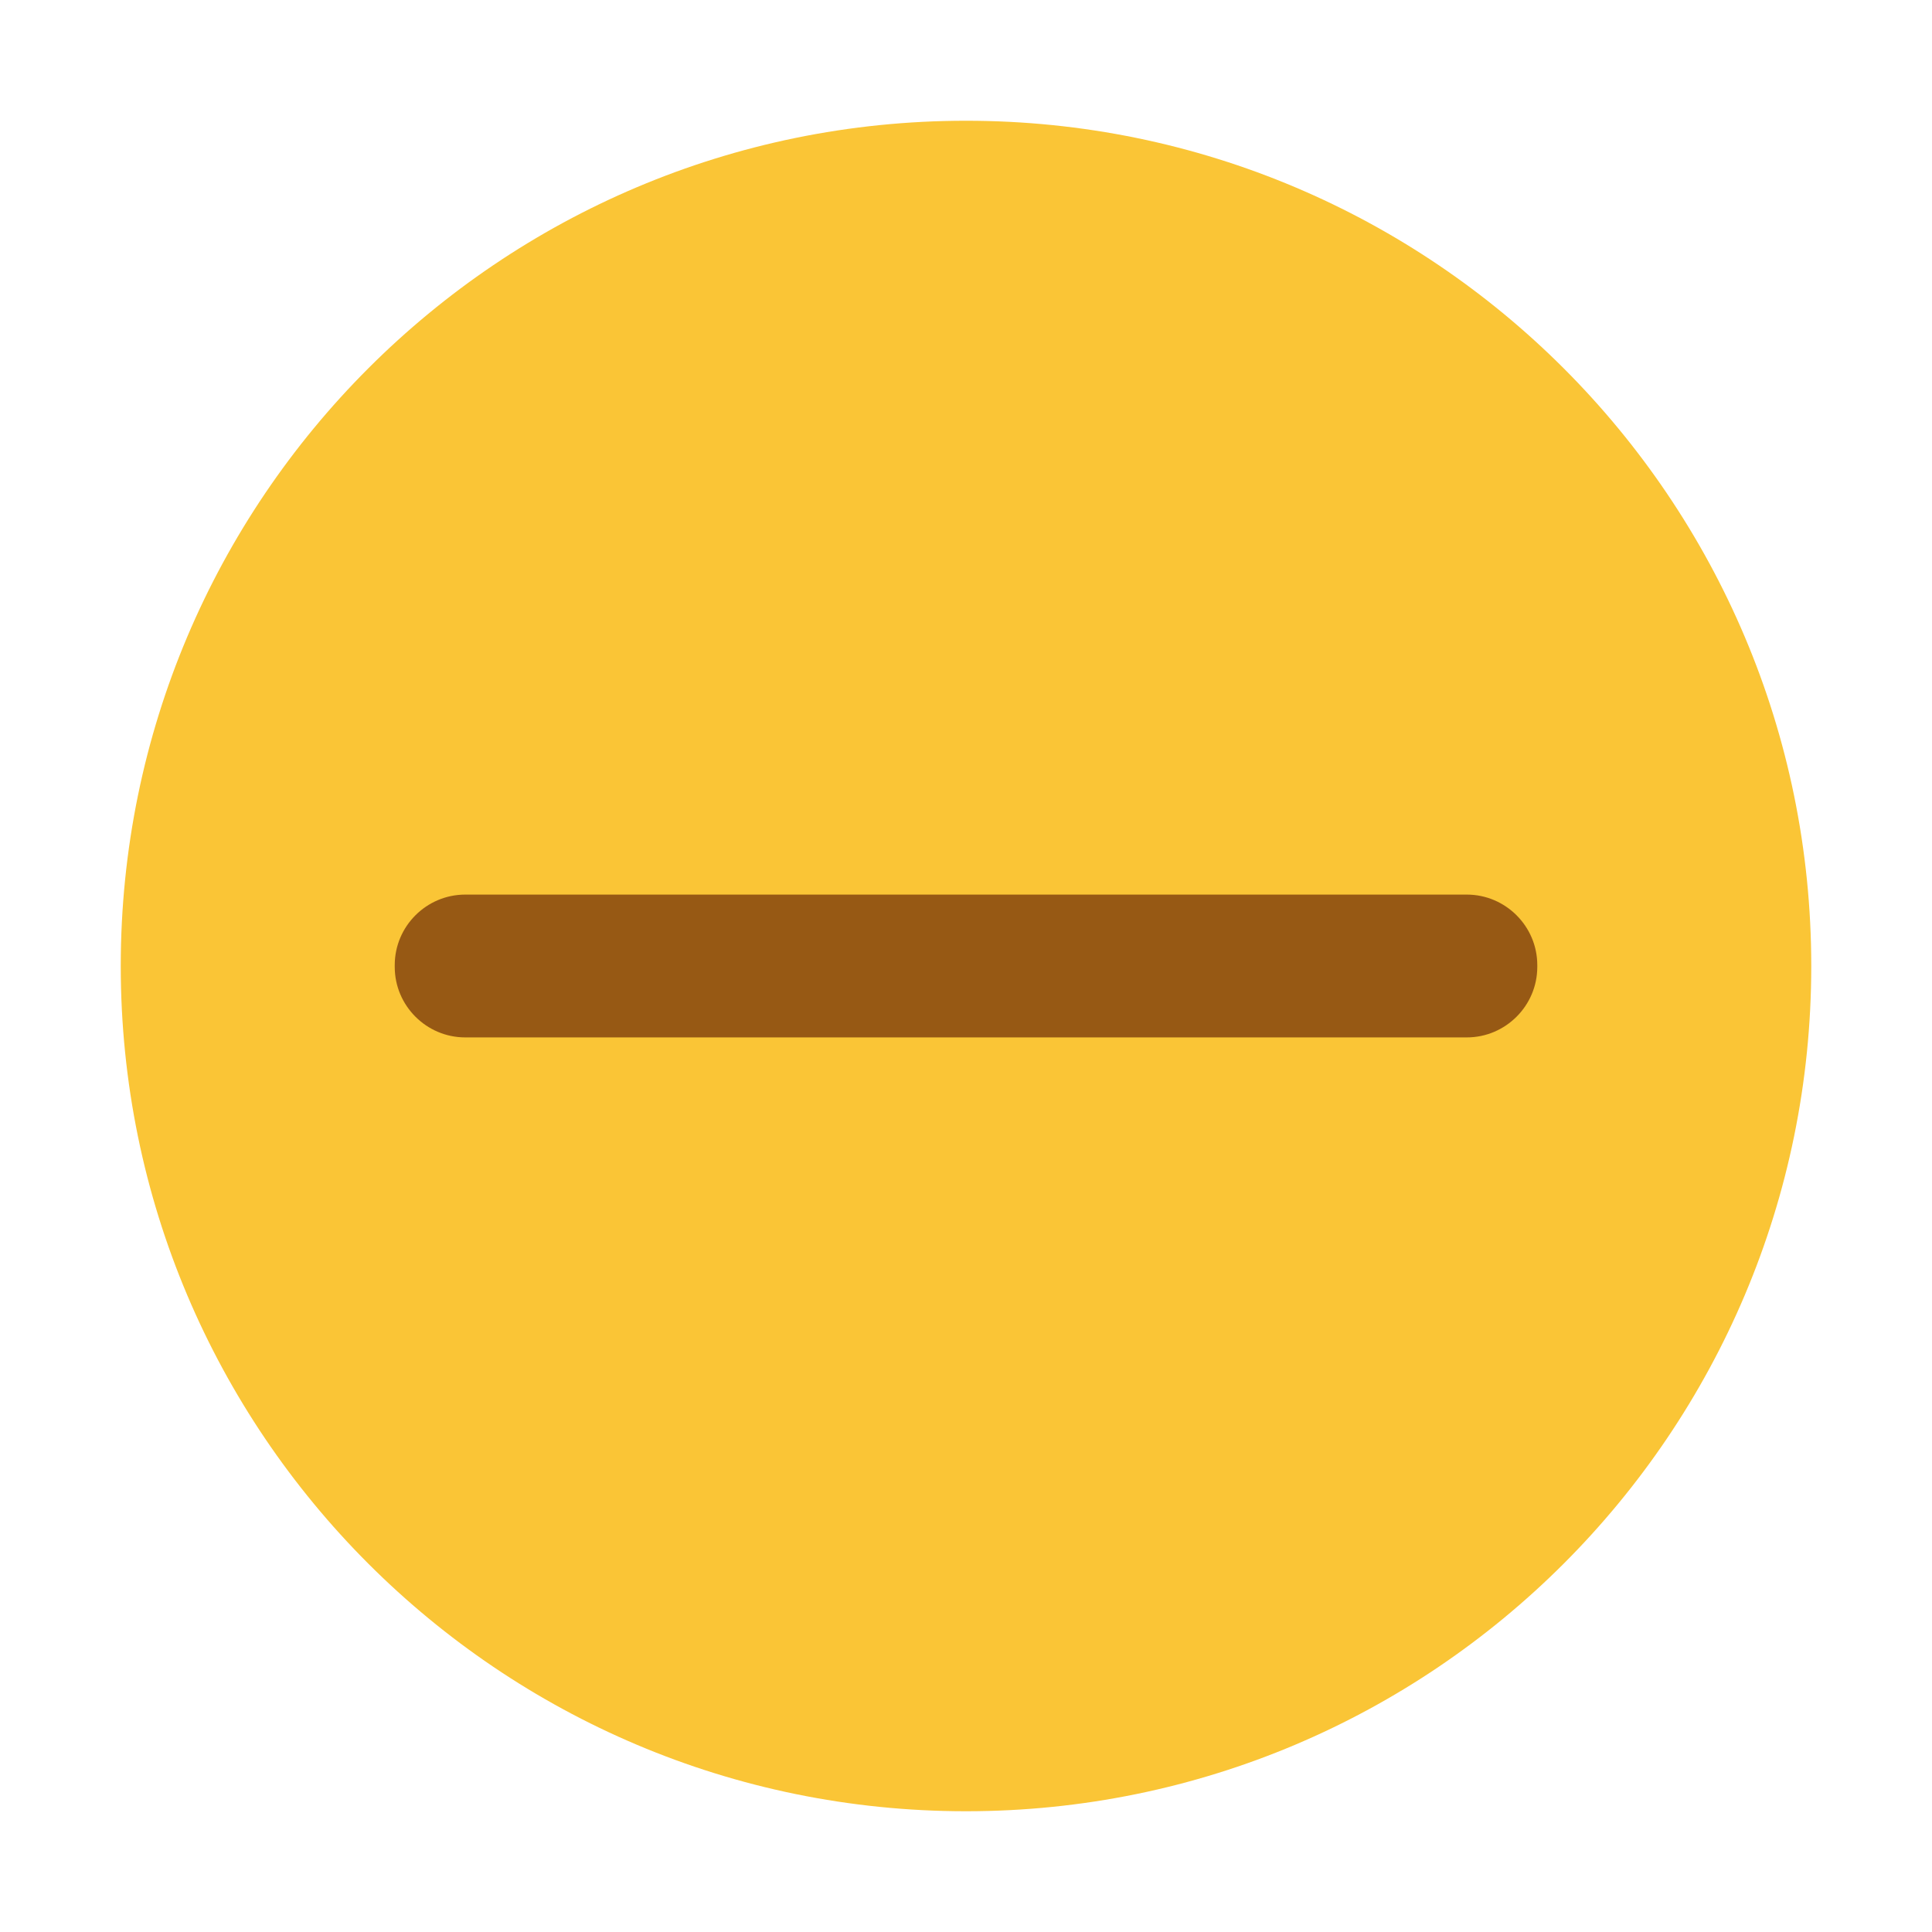
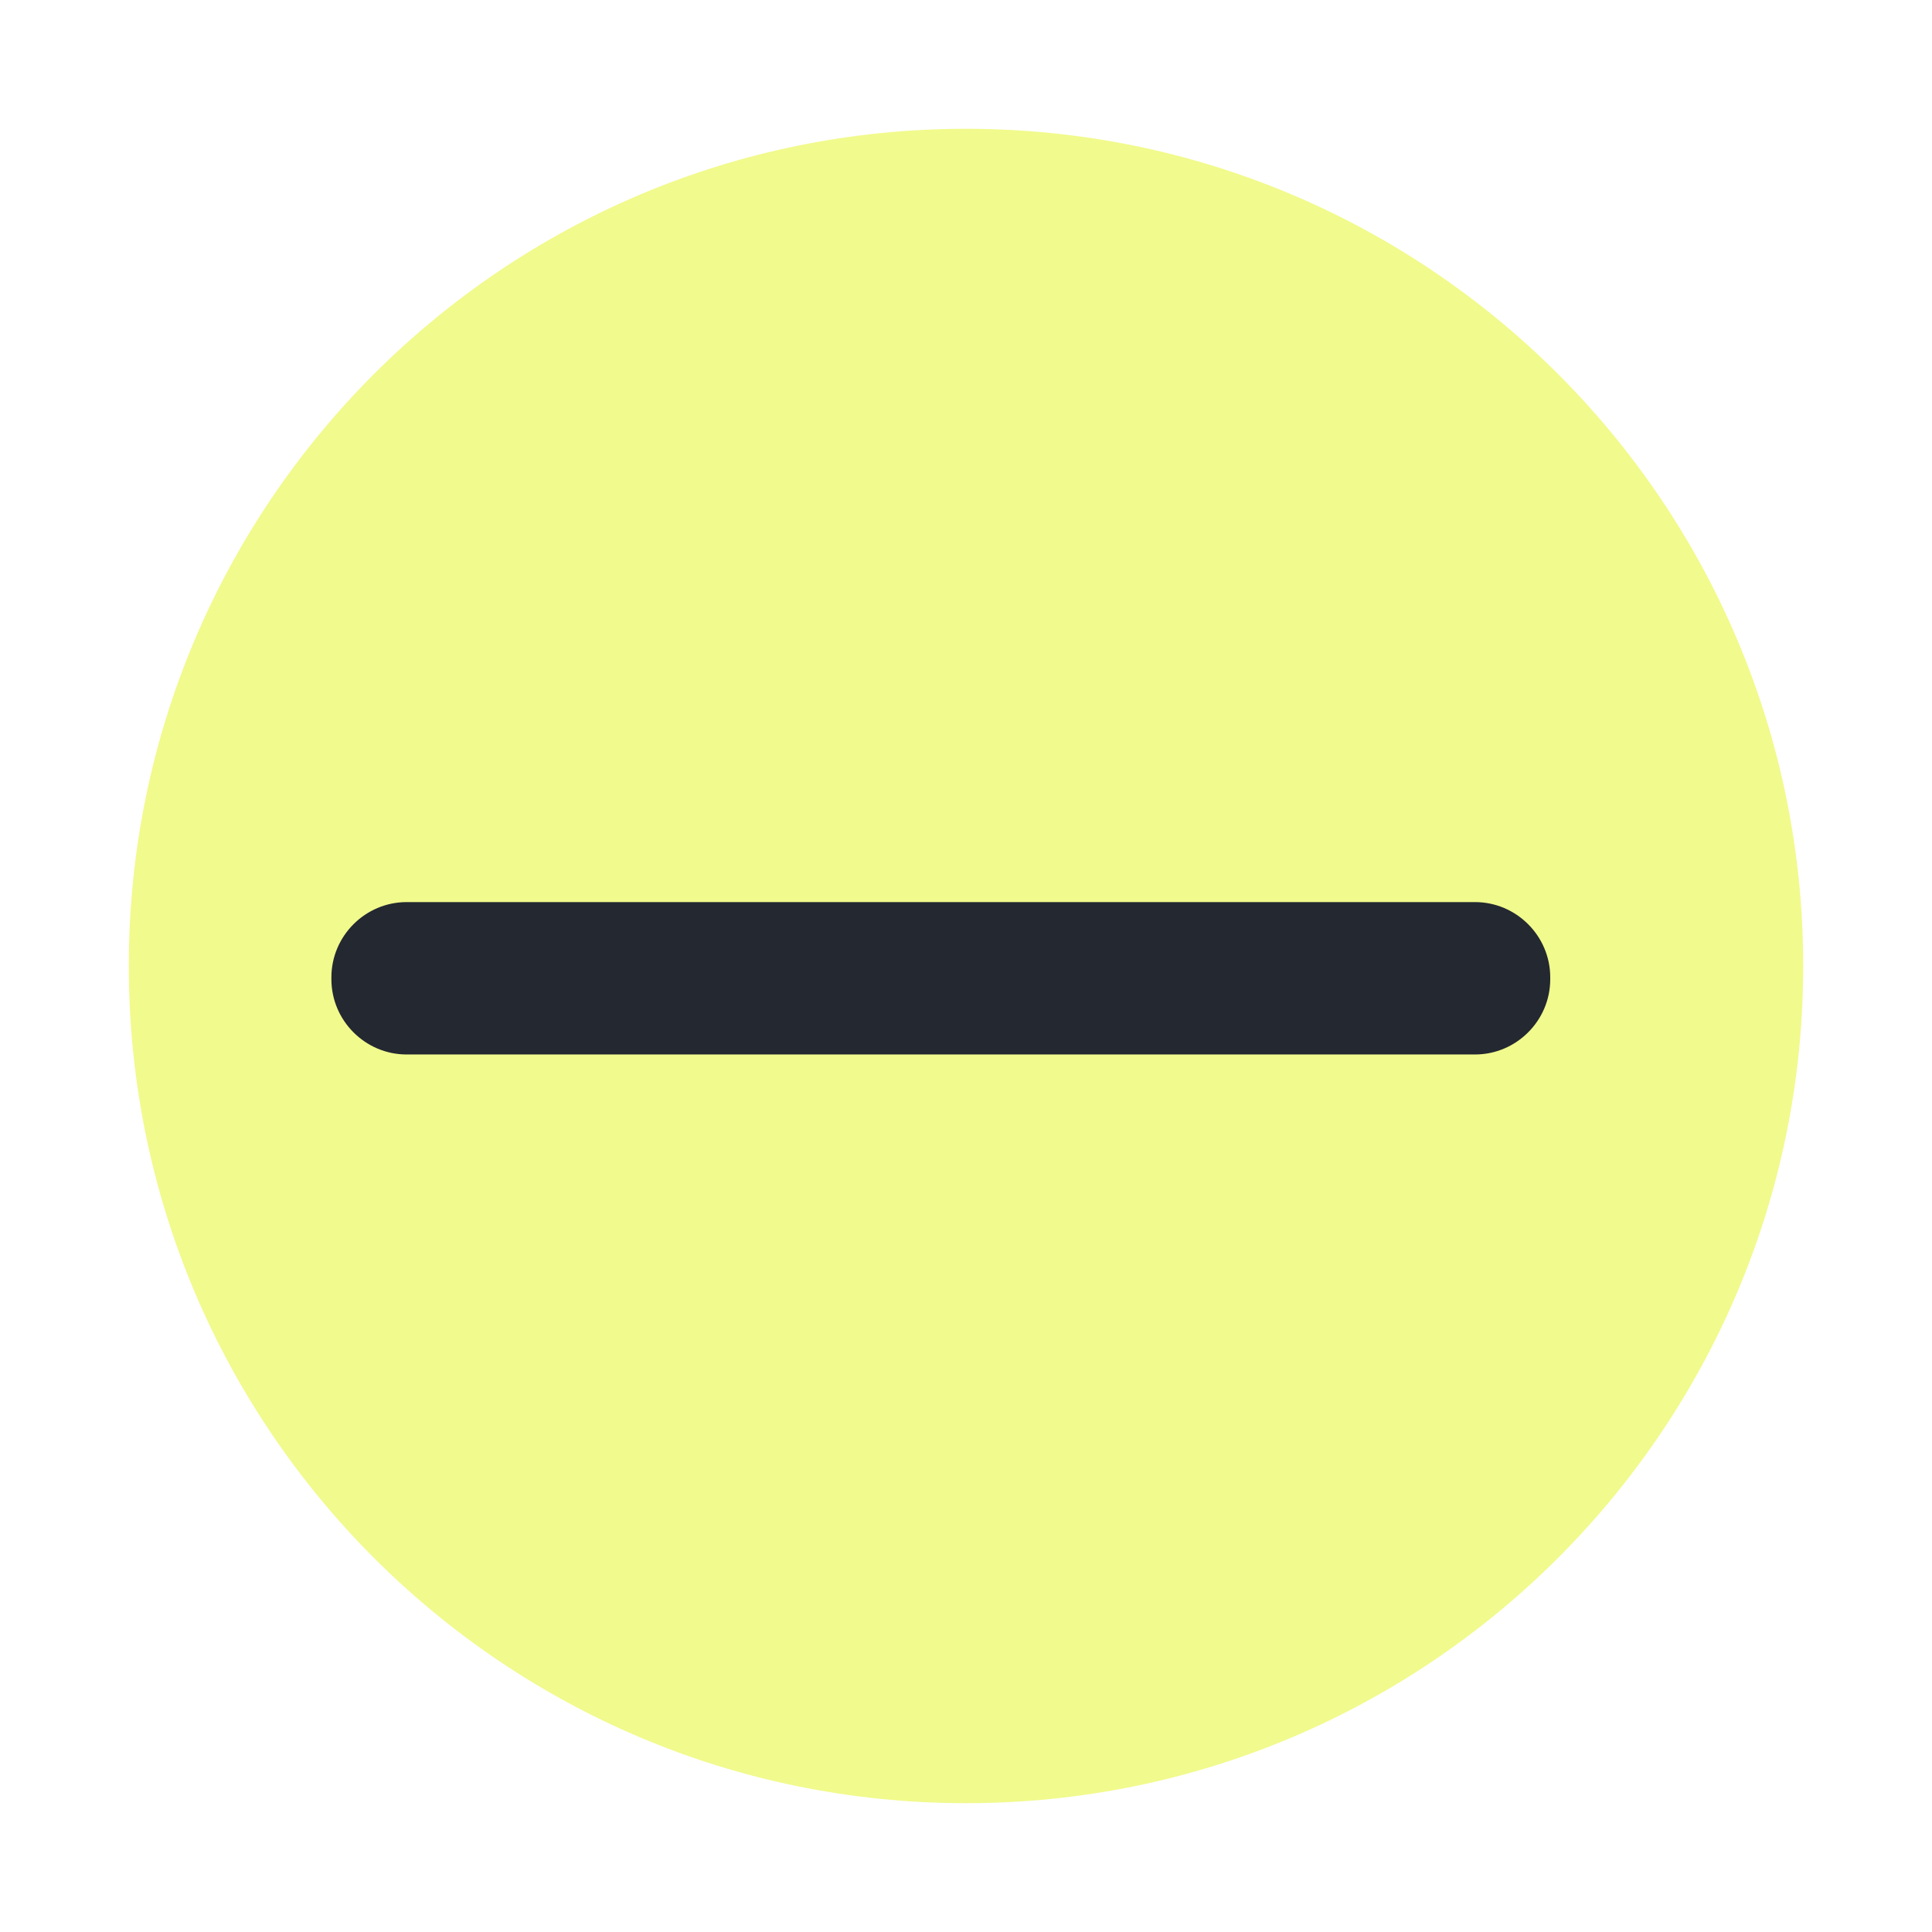
- <svg xmlns="http://www.w3.org/2000/svg" height="16" width="16">
-   <g fill-rule="evenodd" transform="matrix(.1265625 0 0 -.1265625 .877371 14.51838)">
-     <path d="m56.278-3.805c30.546 0 55.309 24.763 55.309 55.309 0 30.546-24.763 55.308-55.309 55.308-30.546 0-55.309-24.763-55.309-55.308 0-30.546 24.763-55.309 55.309-55.309" fill="#fac536" />
-     <path d="m23.995 60.309h64.577c2.499 0 4.544-2.044 4.544-4.544v-.12c0-2.5-2.045-4.544-4.544-4.544h-64.577c-2.5 0-4.544 2.044-4.544 4.544v.12c0 2.5 2.044 4.544 4.544 4.544" fill="#975914" transform="matrix(1.01489 0 0 1.01489 -.84327 -5.031206)" />
+ <svg xmlns="http://www.w3.org/2000/svg" height="15" width="15">
+   <g enable-background="new" fill-rule="evenodd" stroke-width="1" transform="translate(-112.5 -232.5881)">
+     <path d="m120 246.588c3.59 0 6.5-2.91 6.5-6.5 0-3.59-2.91-6.5-6.5-6.5-3.59 0-6.5 2.91-6.5 6.5 0 3.59 2.91 6.5 6.5 6.5" fill="#f1fa8c" />
+     <path d="m115.657 239.592h8.295c.321 0 .584.263.584.584v.015c0 .321-.263.584-.584.584h-8.295c-.321 0-.584-.263-.584-.584v-.015c0-.321.263-.584.584-.584" fill="#232831" />
  </g>
</svg>
